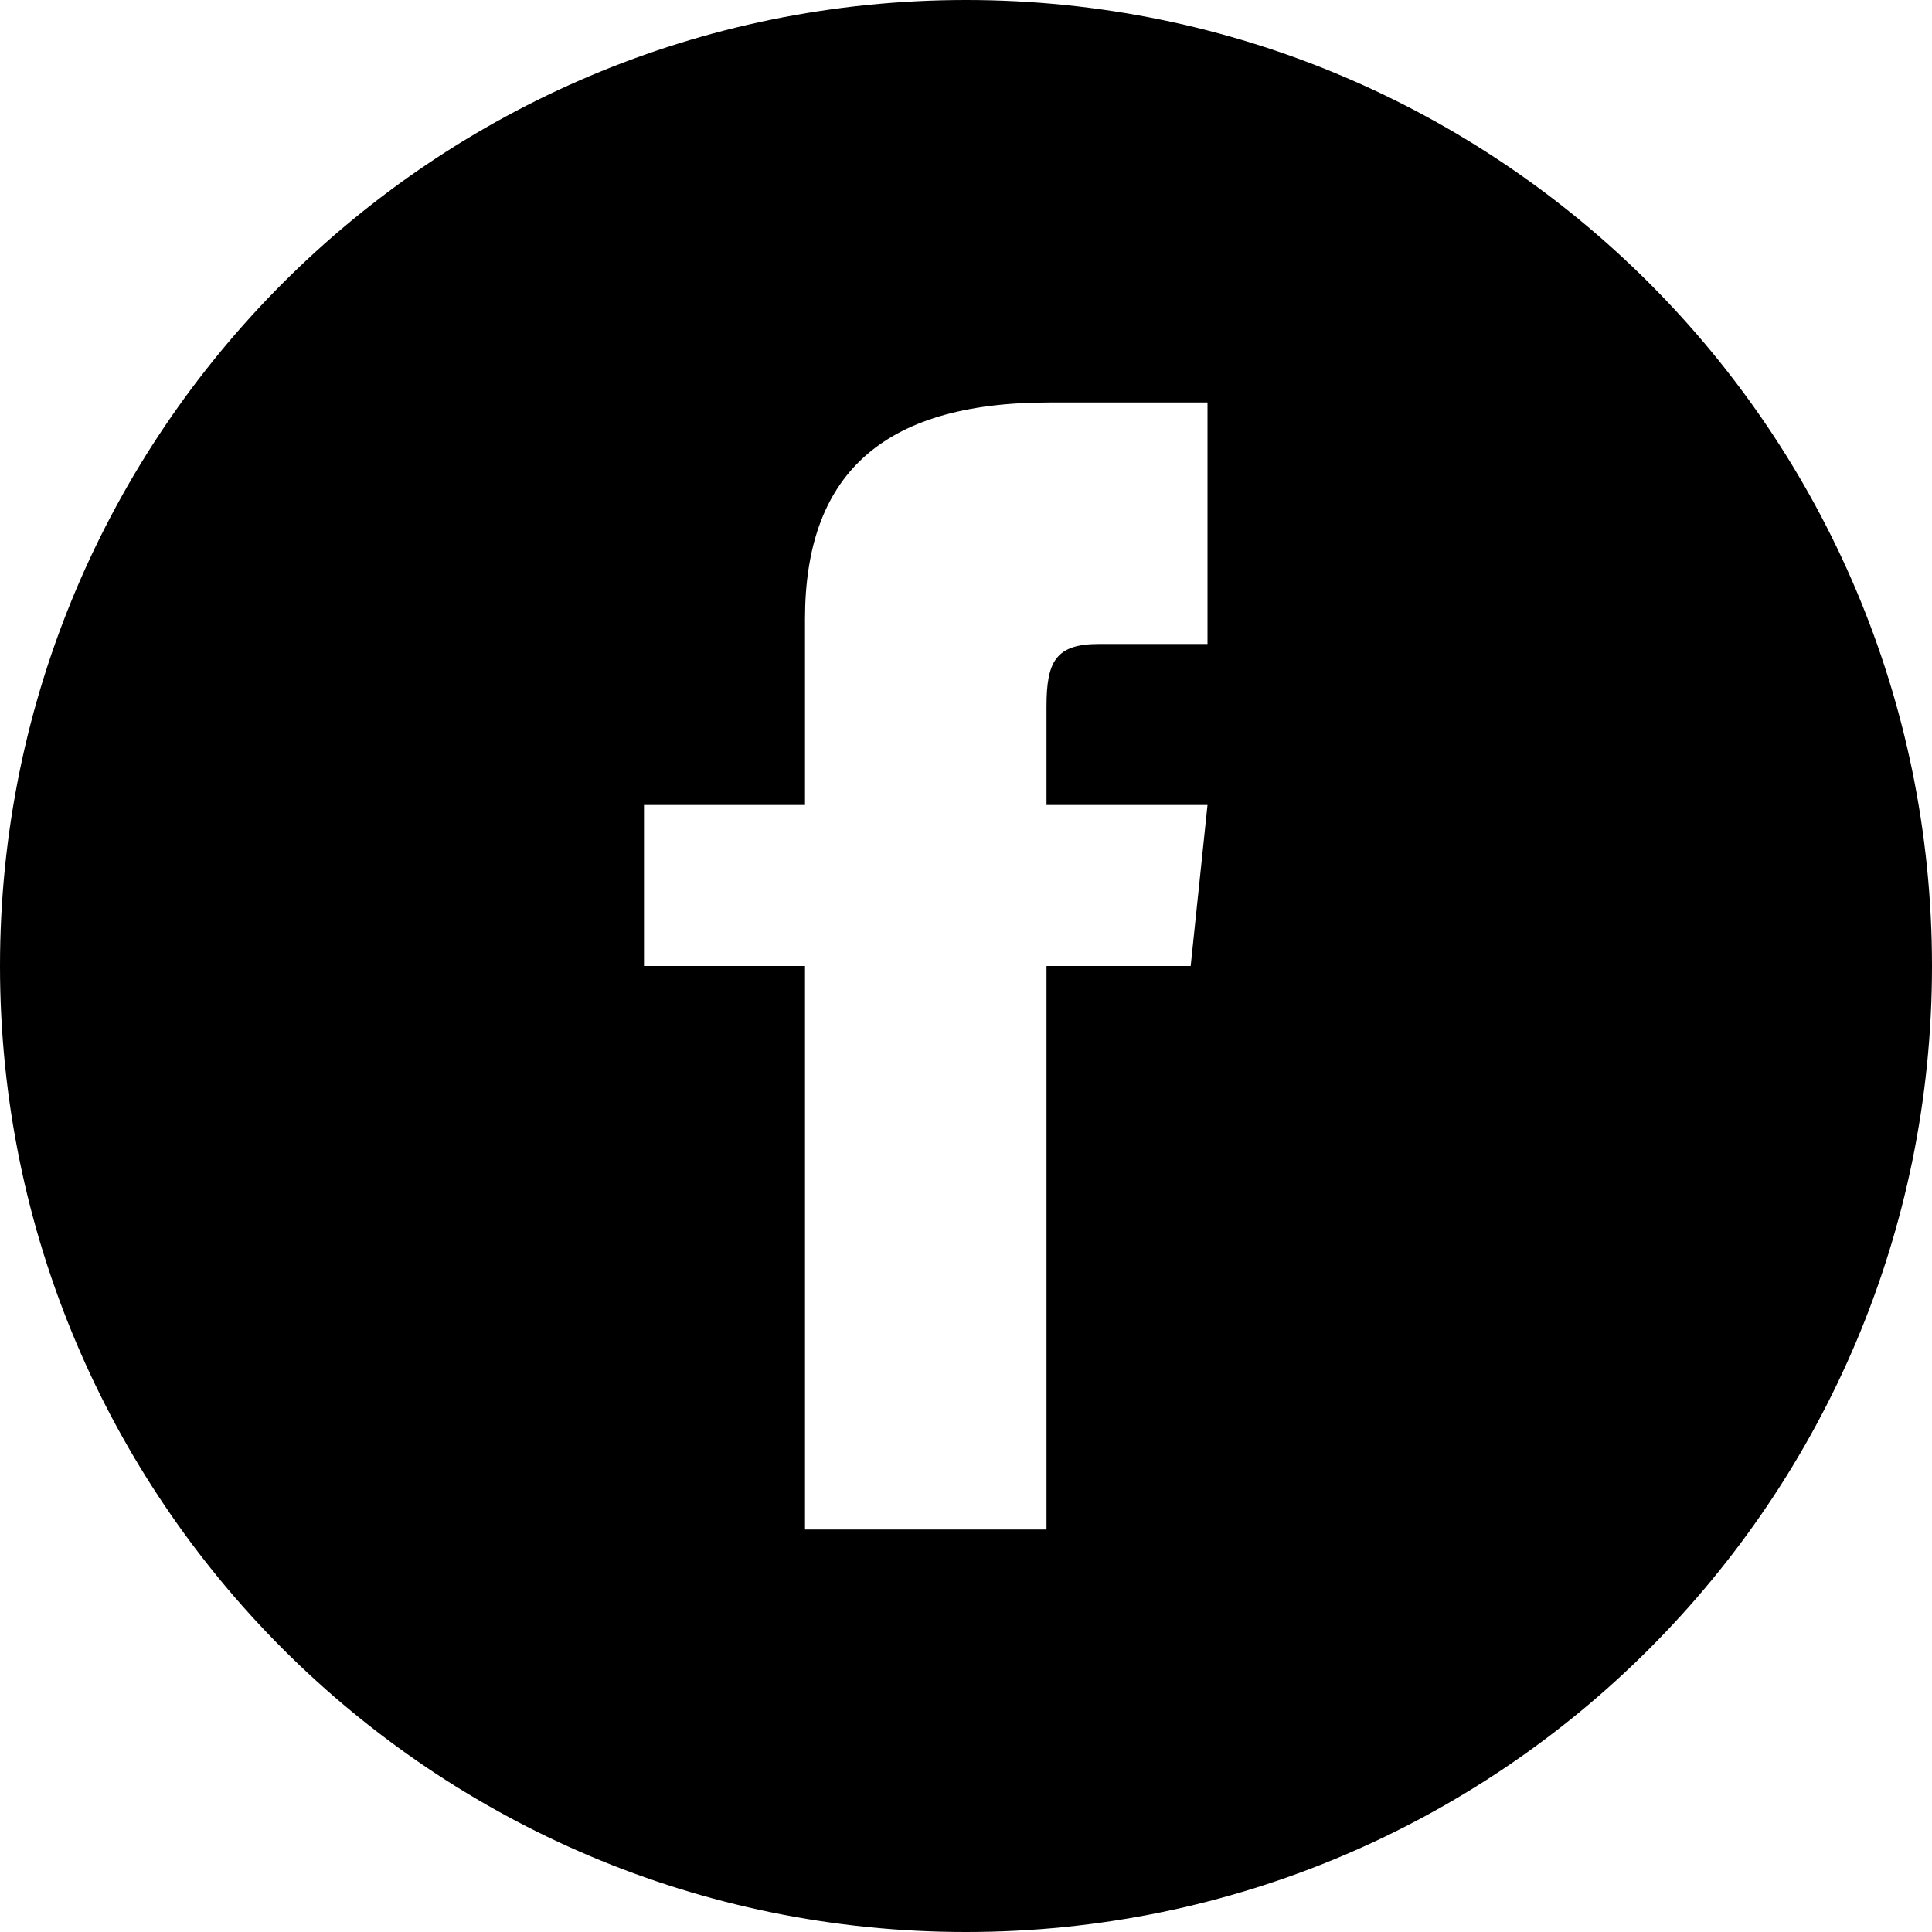
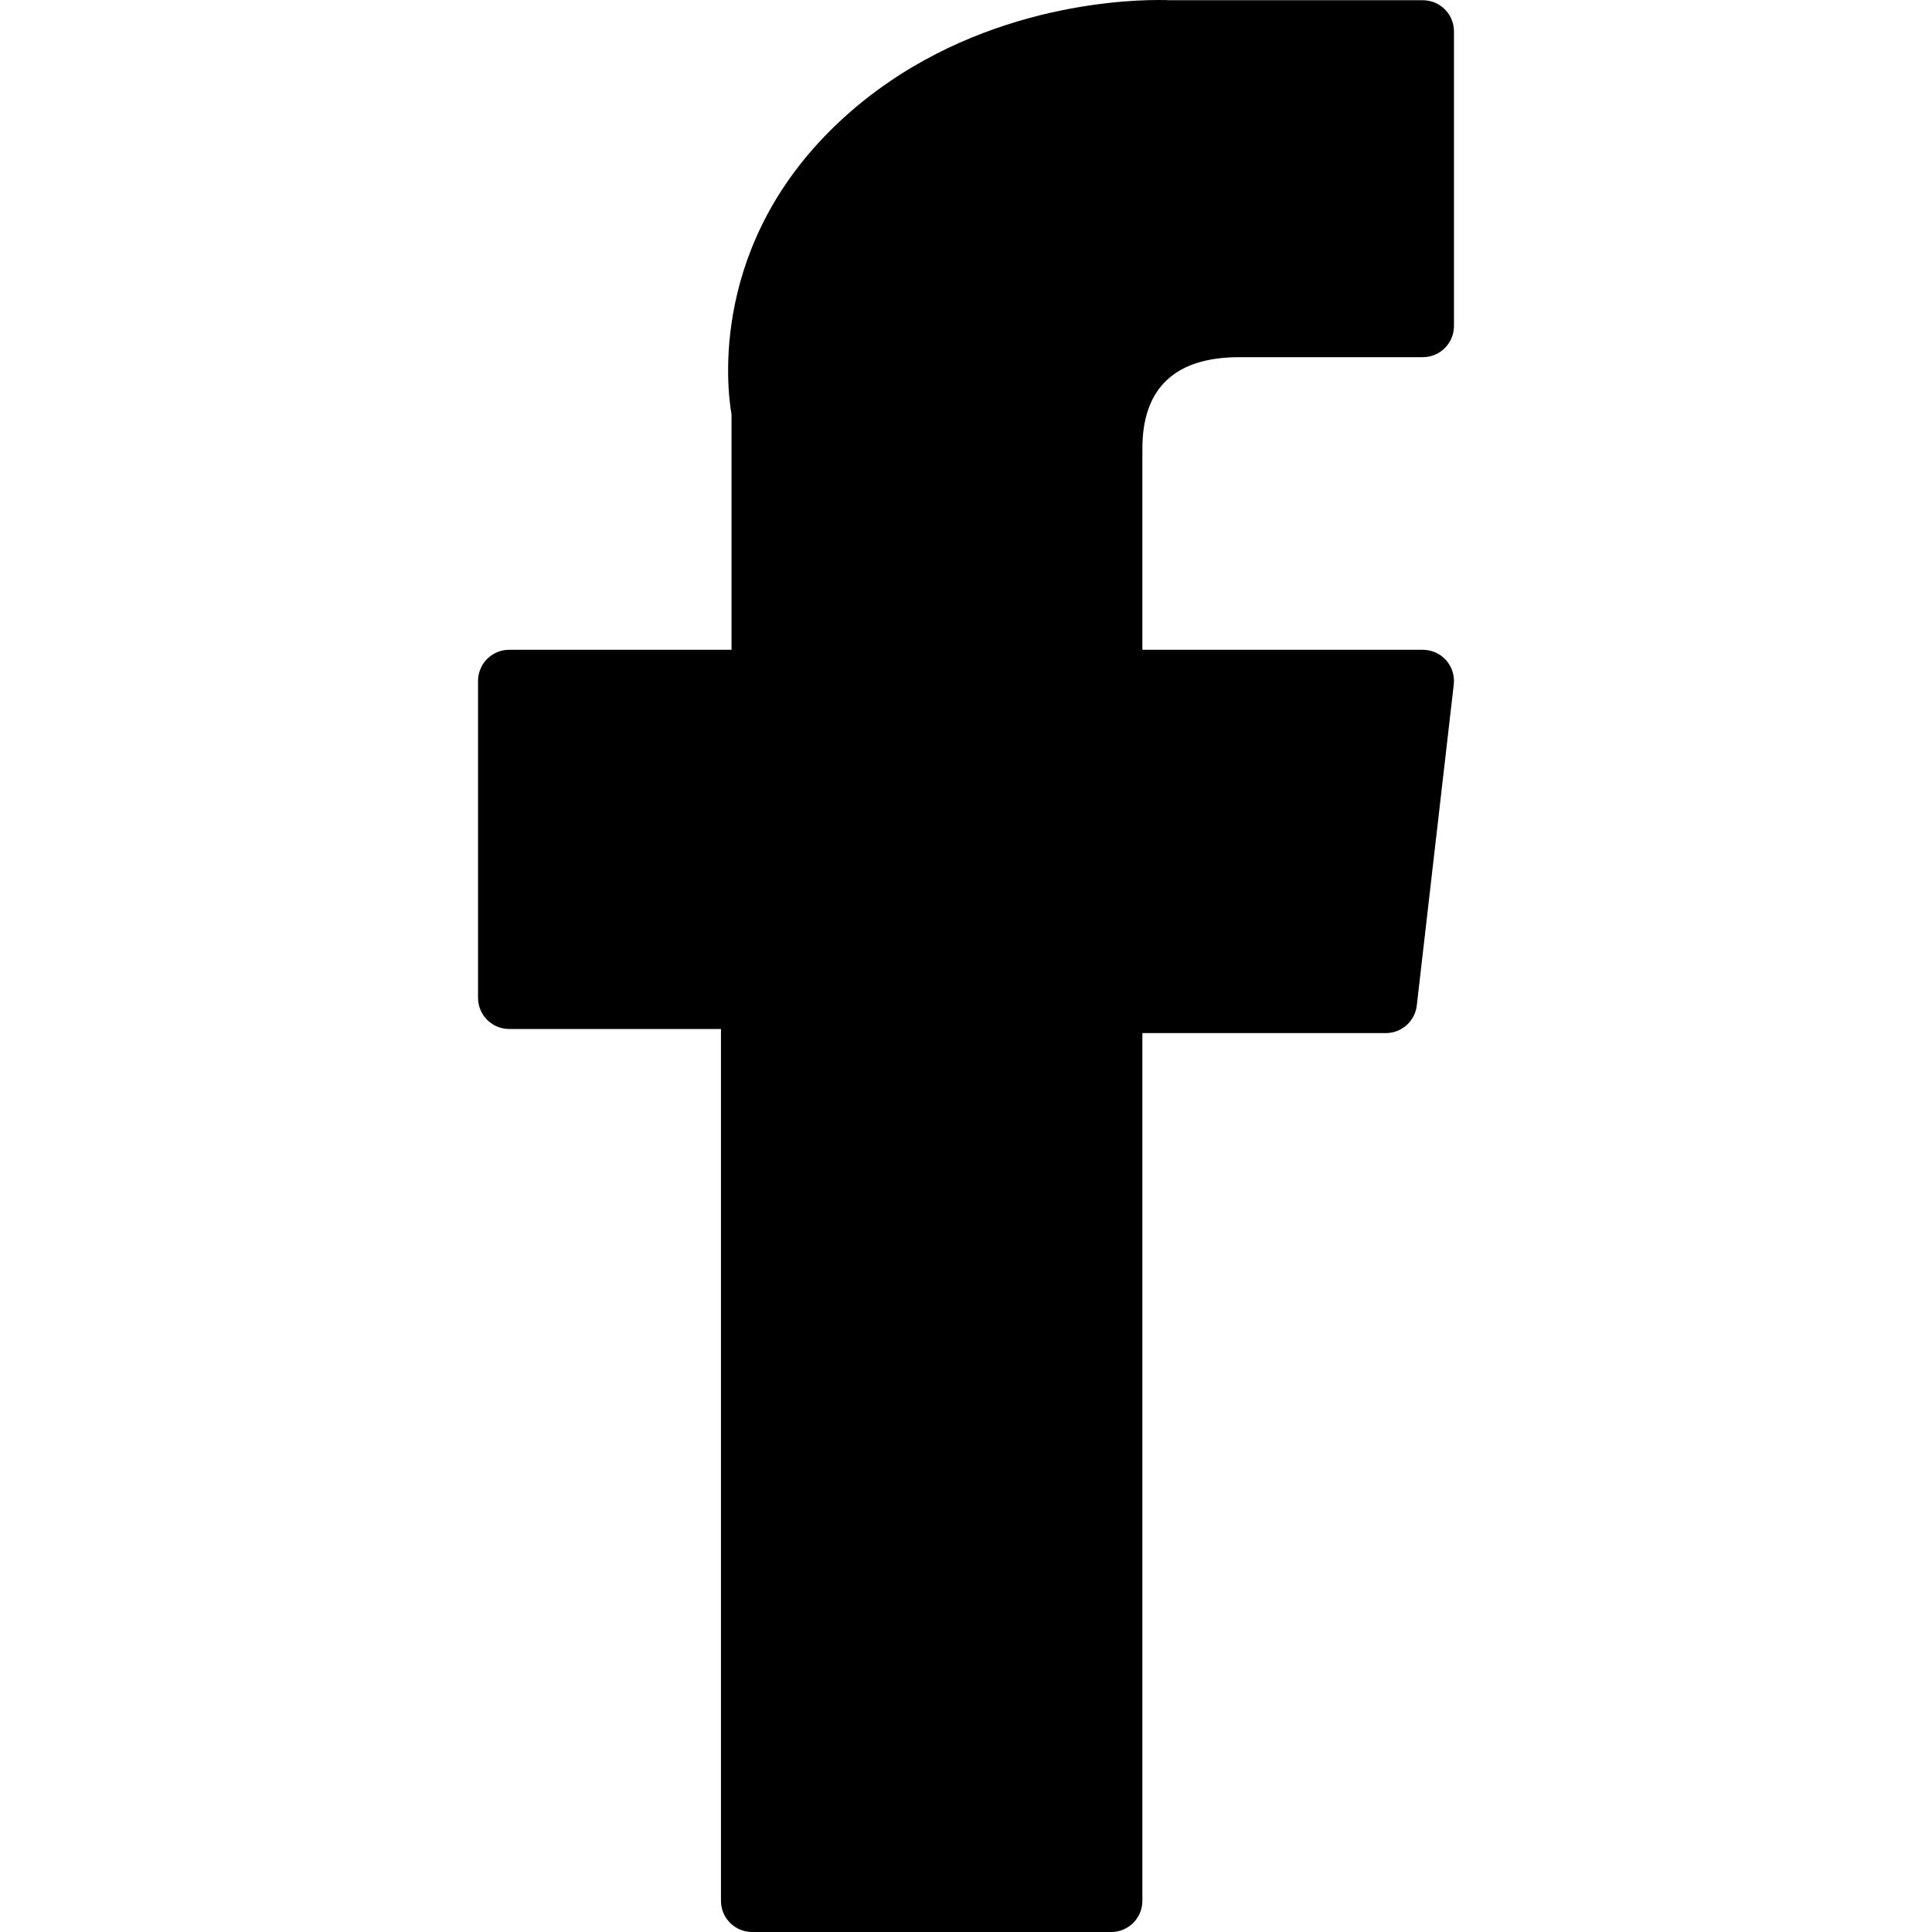
- <svg xmlns="http://www.w3.org/2000/svg" width="24" height="24" viewBox="0 0 24 24">
-   <path d="M12 0c-6.627 0-12 5.373-12 12s5.373 12 12 12 12-5.373 12-12-5.373-12-12-12zm3 8h-1.35c-.538 0-.65.221-.65.778v1.222h2l-.209 2h-1.791v7h-3v-7h-2v-2h2v-2.308c0-1.769.931-2.692 3.029-2.692h1.971v3z" />
+ <svg xmlns="http://www.w3.org/2000/svg" version="1.1" id="Layer_1" x="0px" y="0px" viewBox="0 0 310 310" style="enable-background:new 0 0 310 310;" xml:space="preserve">
+   <g id="XMLID_834_">
+     <path id="XMLID_835_" d="M81.703,165.106h33.981V305c0,2.762,2.238,5,5,5h57.616c2.762,0,5-2.238,5-5V165.765h39.064   c2.54,0,4.677-1.906,4.967-4.429l5.933-51.502c0.163-1.417-0.286-2.836-1.234-3.899c-0.949-1.064-2.307-1.673-3.732-1.673h-44.996   V71.978c0-9.732,5.24-14.667,15.576-14.667c1.473,0,29.42,0,29.42,0c2.762,0,5-2.239,5-5V5.037c0-2.762-2.238-5-5-5h-40.545   C187.467,0.023,186.832,0,185.896,0c-7.035,0-31.488,1.381-50.804,19.151c-21.402,19.692-18.427,43.27-17.716,47.358v37.752H81.703   c-2.762,0-5,2.238-5,5v50.844C76.703,162.867,78.941,165.106,81.703,165.106z" />
+   </g>
+   <g>
+ </g>
+   <g>
+ </g>
+   <g>
+ </g>
+   <g>
+ </g>
+   <g>
+ </g>
+   <g>
+ </g>
+   <g>
+ </g>
+   <g>
+ </g>
+   <g>
+ </g>
+   <g>
+ </g>
+   <g>
+ </g>
+   <g>
+ </g>
+   <g>
+ </g>
+   <g>
+ </g>
+   <g>
+ </g>
</svg>
